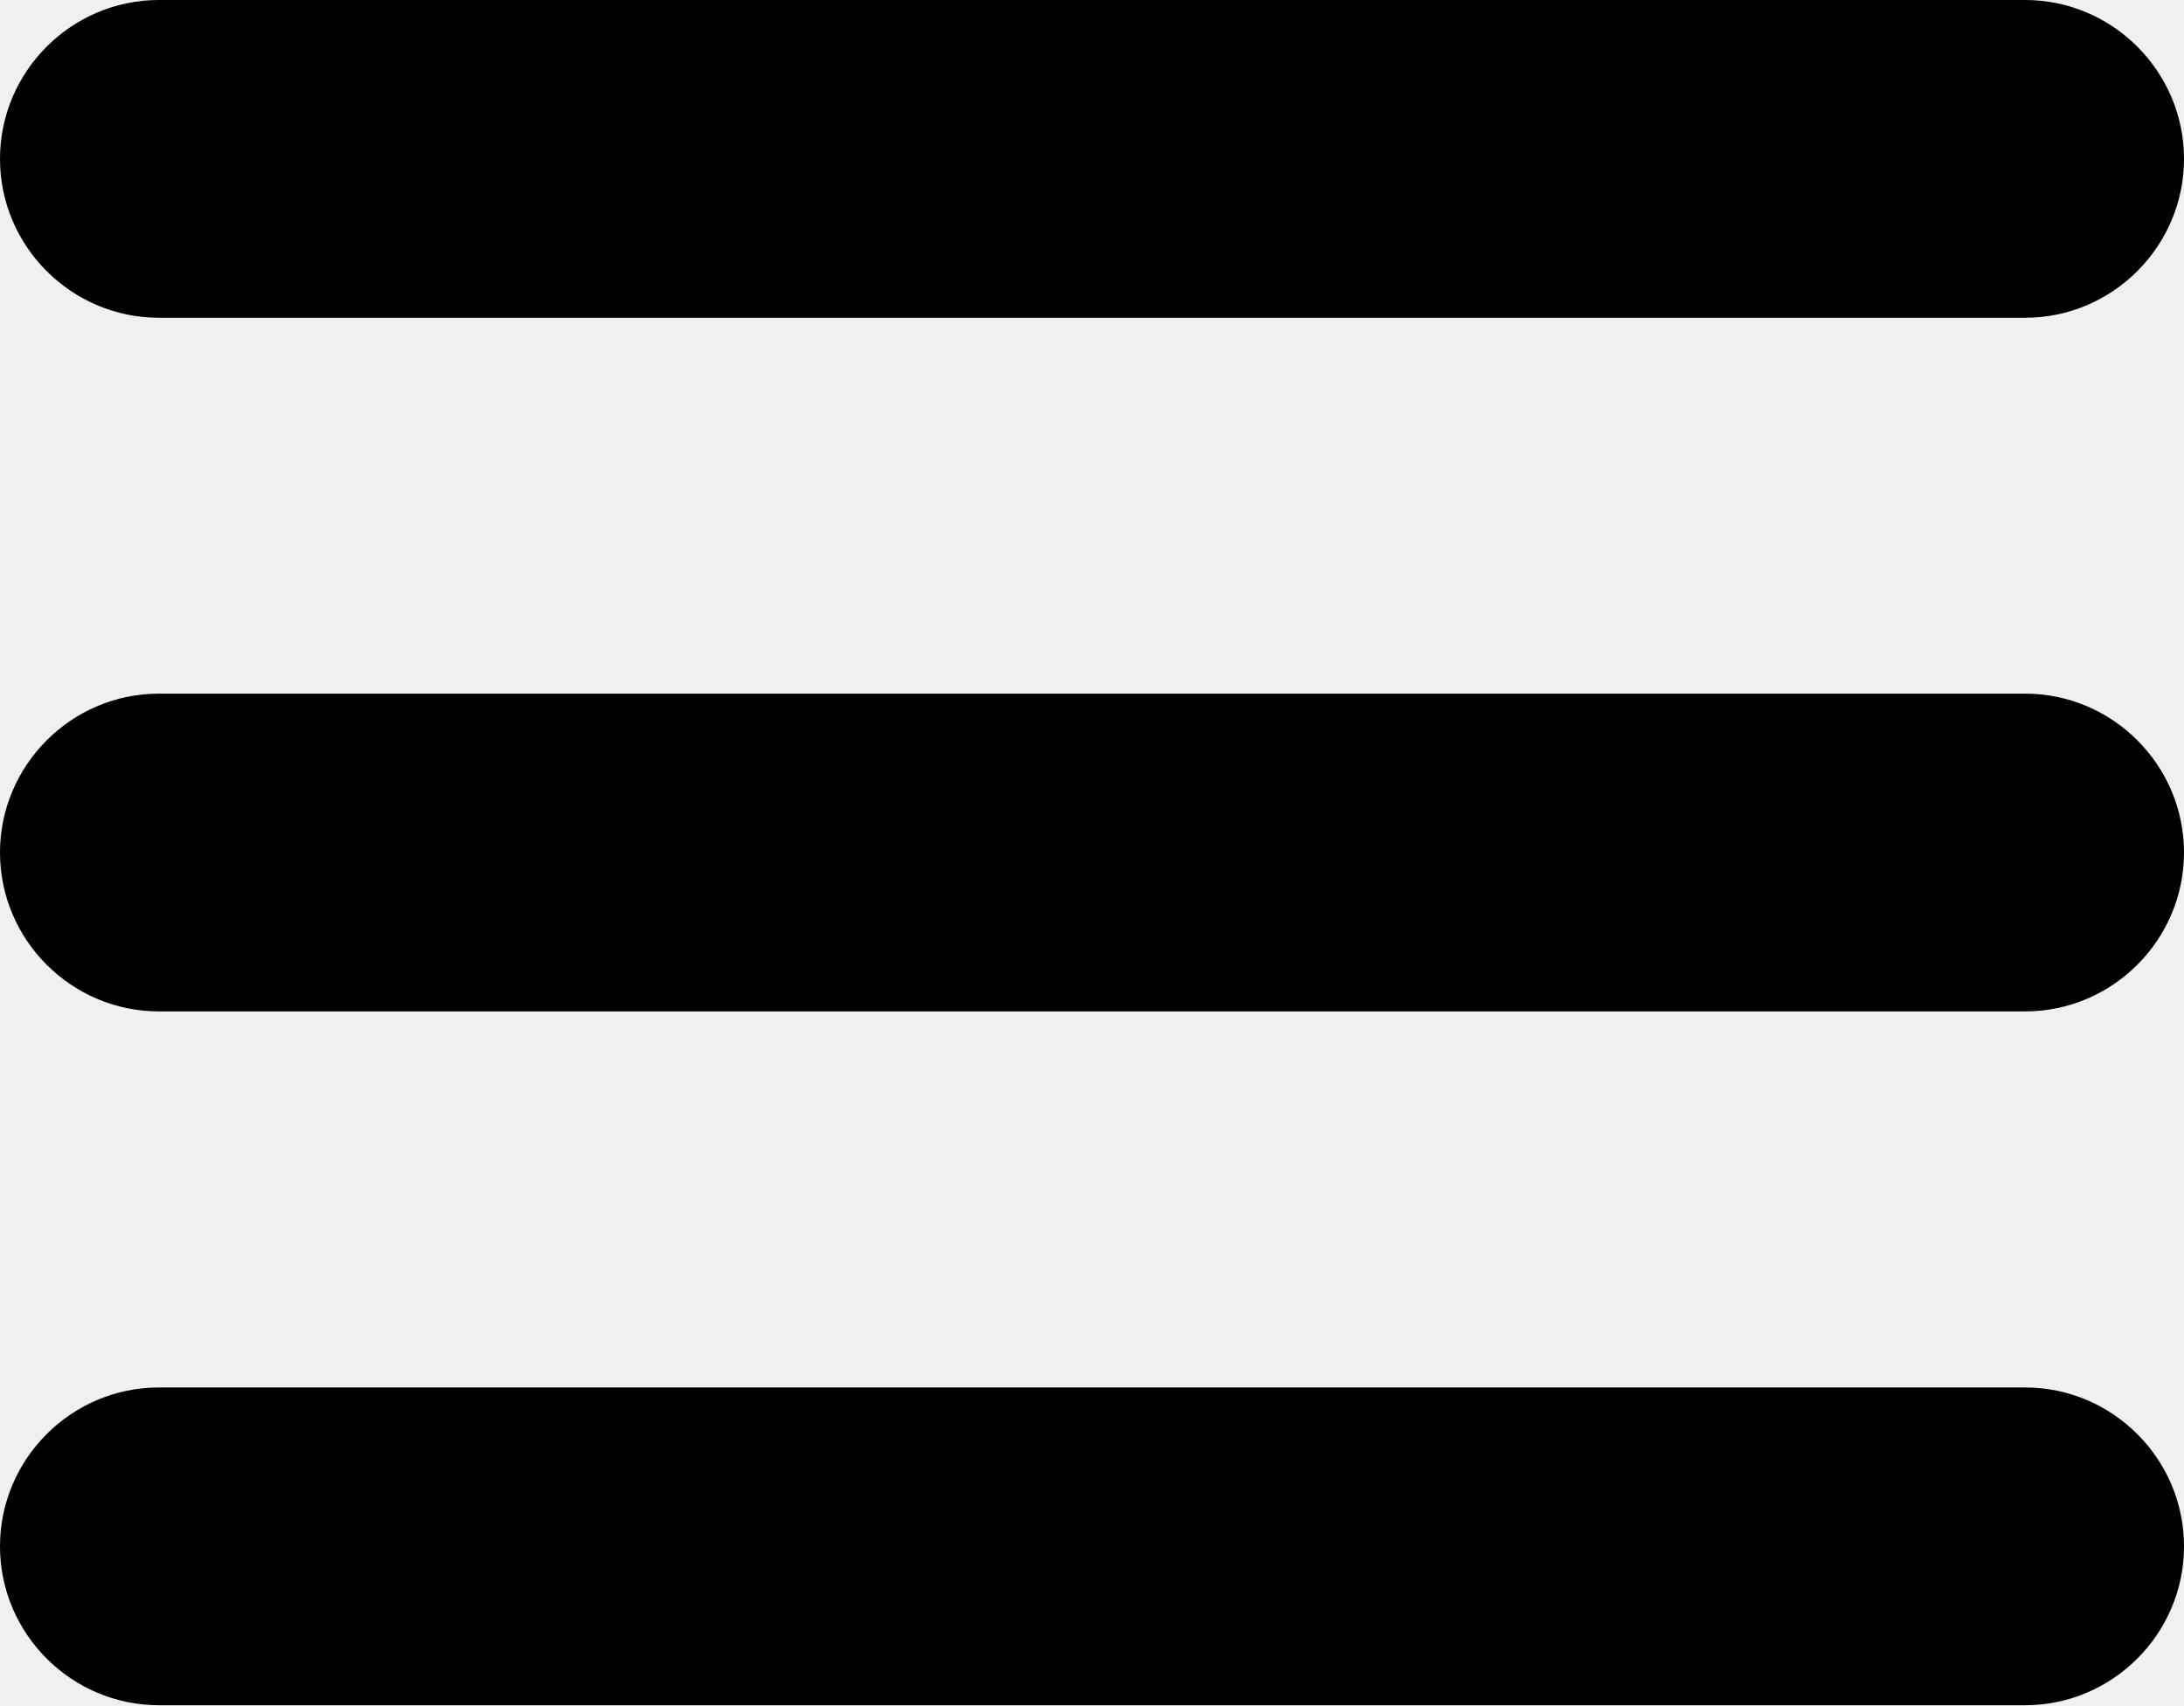
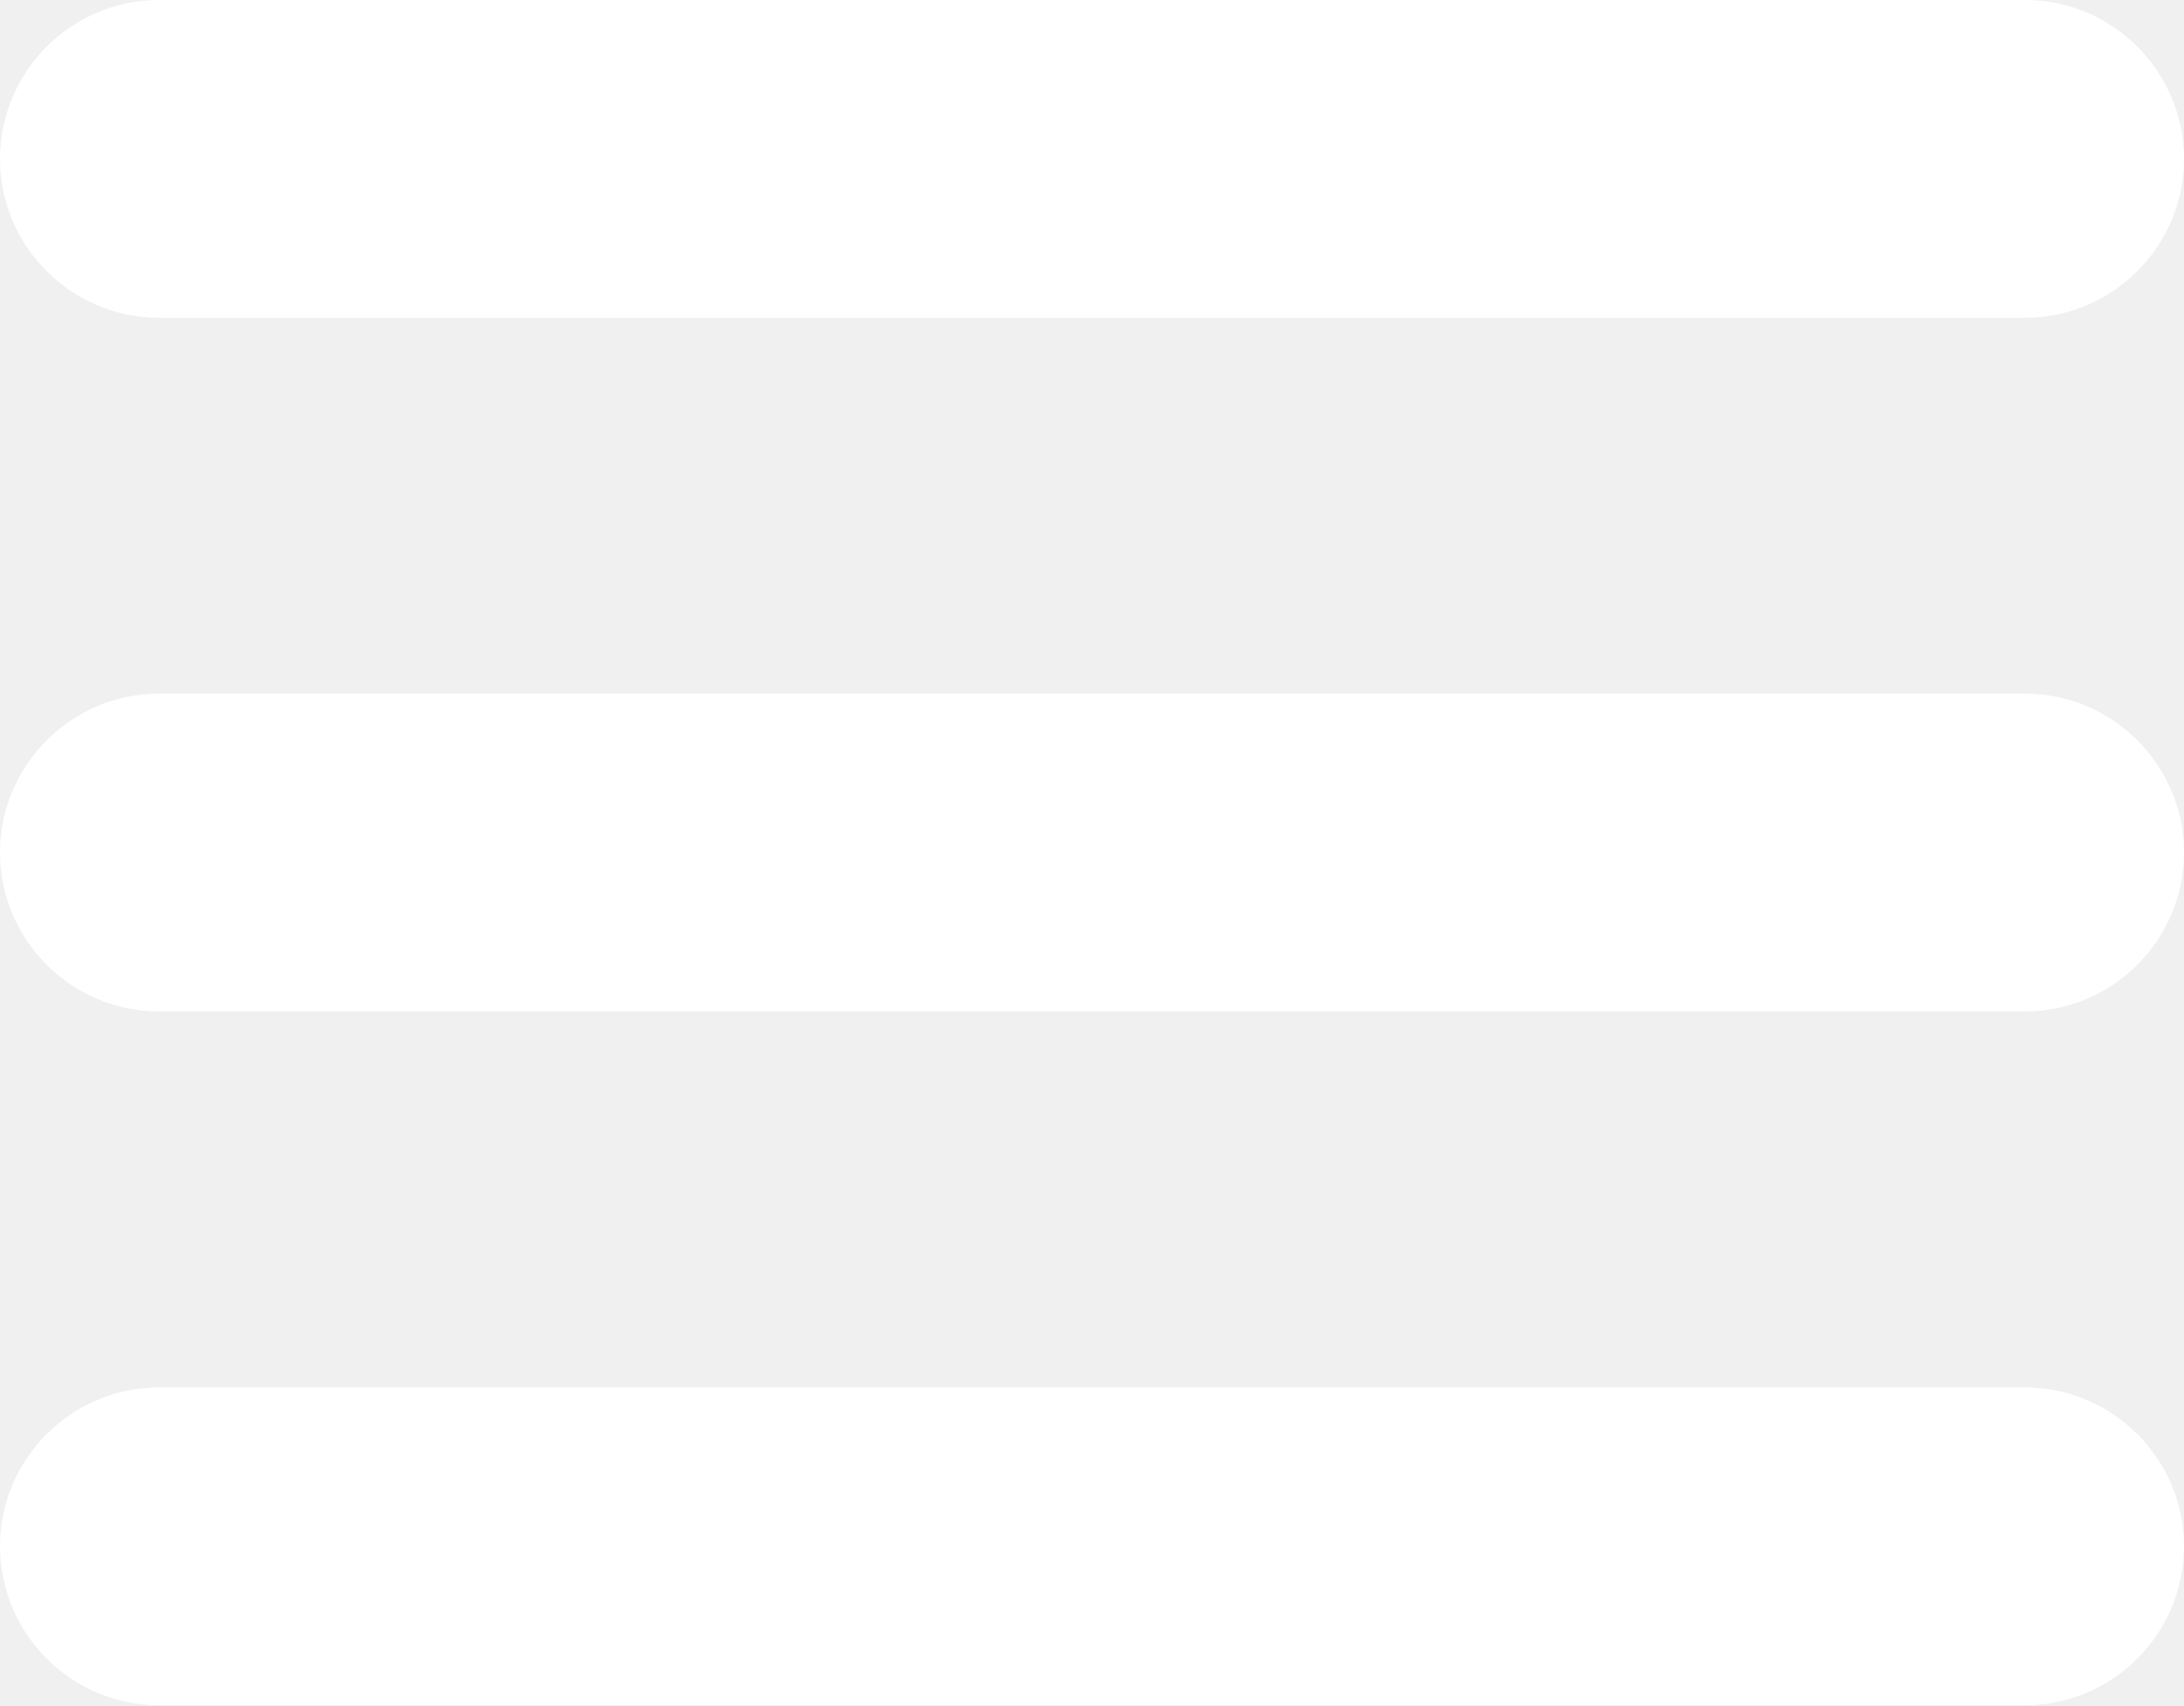
- <svg xmlns="http://www.w3.org/2000/svg" version="1.1" id="Layer_1" x="0px" y="0px" viewBox="0 0 122.88 95.95" style="enable-background:new 0 0 122.88 95.95" xml:space="preserve">
+ <svg xmlns="http://www.w3.org/2000/svg" version="1.1" id="Layer_1" x="0px" y="0px" viewBox="0 0 122.88 95.95" style="enable-background:new 0 0 122.88 95.95" xml:space="preserve" fill="white">
  <style type="text/css">.st0{fill-rule:evenodd;clip-rule:evenodd;}</style>
  <g>
    <path class="st0" d="M8.94,0h105c4.92,0,8.94,4.02,8.94,8.94l0,0c0,4.92-4.02,8.94-8.94,8.94h-105C4.02,17.88,0,13.86,0,8.94l0,0 C0,4.02,4.02,0,8.94,0L8.94,0z M8.94,78.07h105c4.92,0,8.94,4.02,8.94,8.94l0,0c0,4.92-4.02,8.94-8.94,8.94h-105 C4.02,95.95,0,91.93,0,87.01l0,0C0,82.09,4.02,78.07,8.94,78.07L8.94,78.07z M8.94,39.03h105c4.92,0,8.94,4.02,8.94,8.94l0,0 c0,4.92-4.02,8.94-8.94,8.94h-105C4.02,56.91,0,52.89,0,47.97l0,0C0,43.06,4.02,39.03,8.94,39.03L8.94,39.03z" />
  </g>
</svg>
